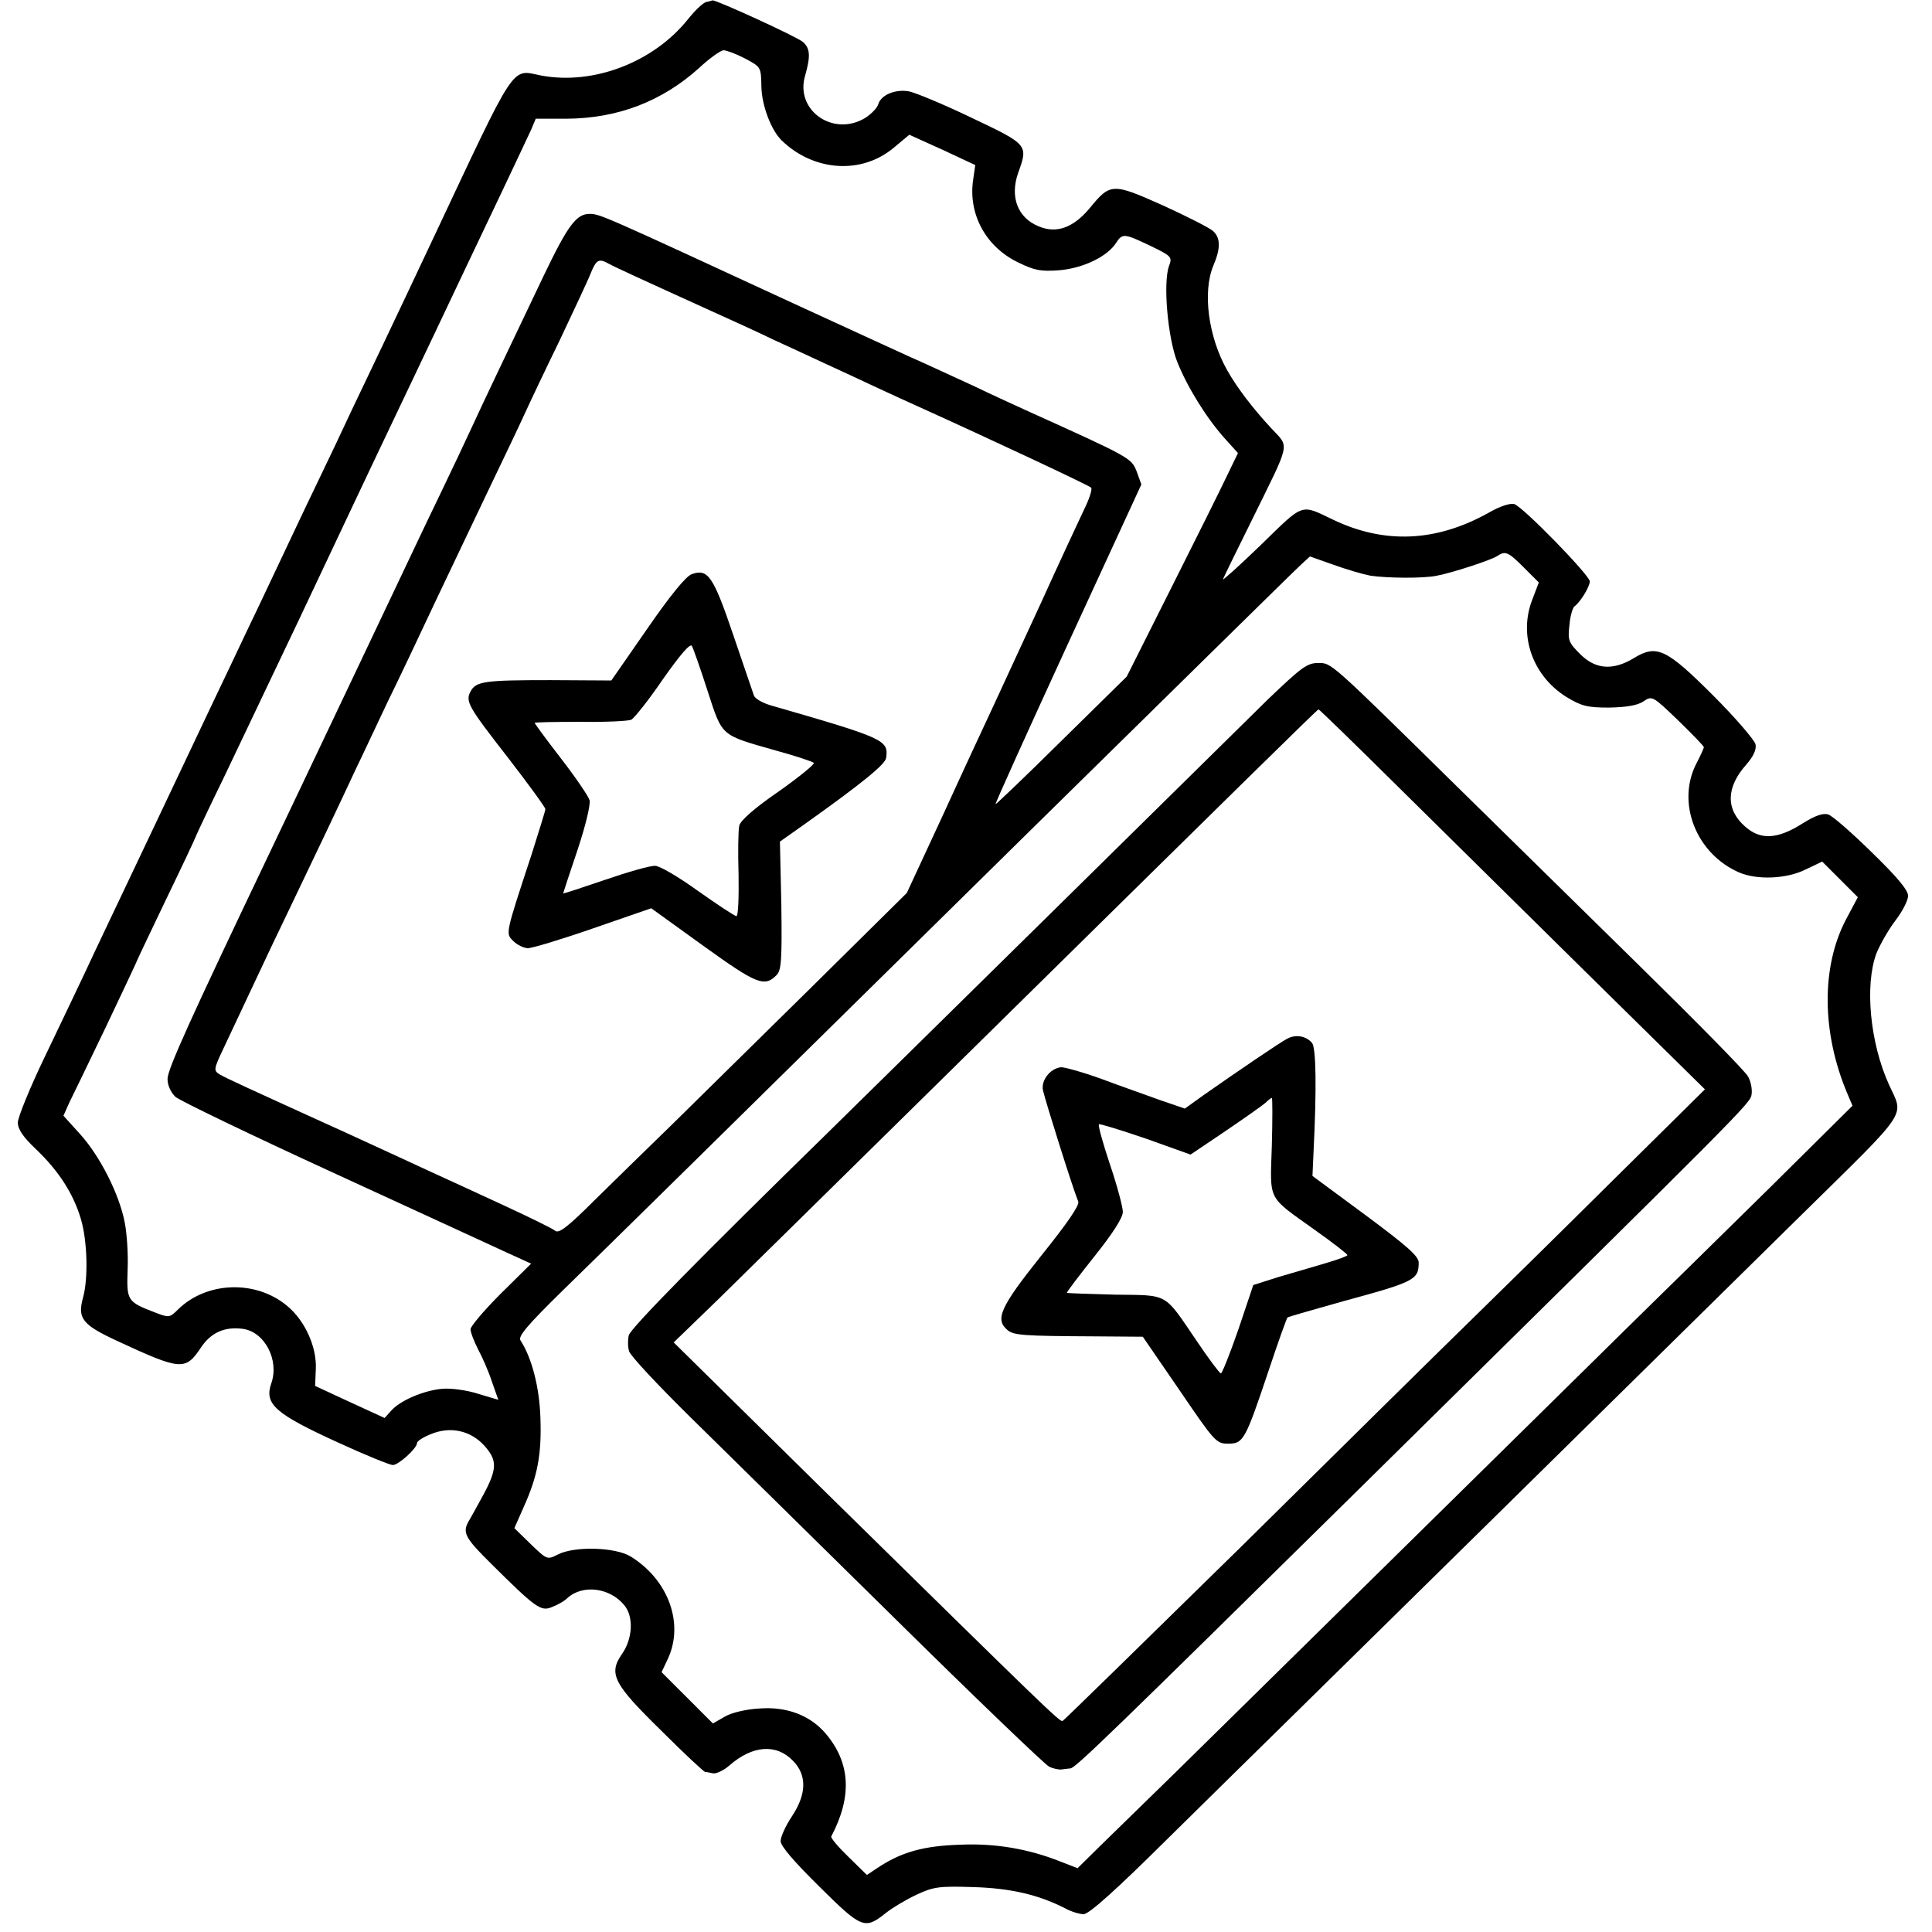
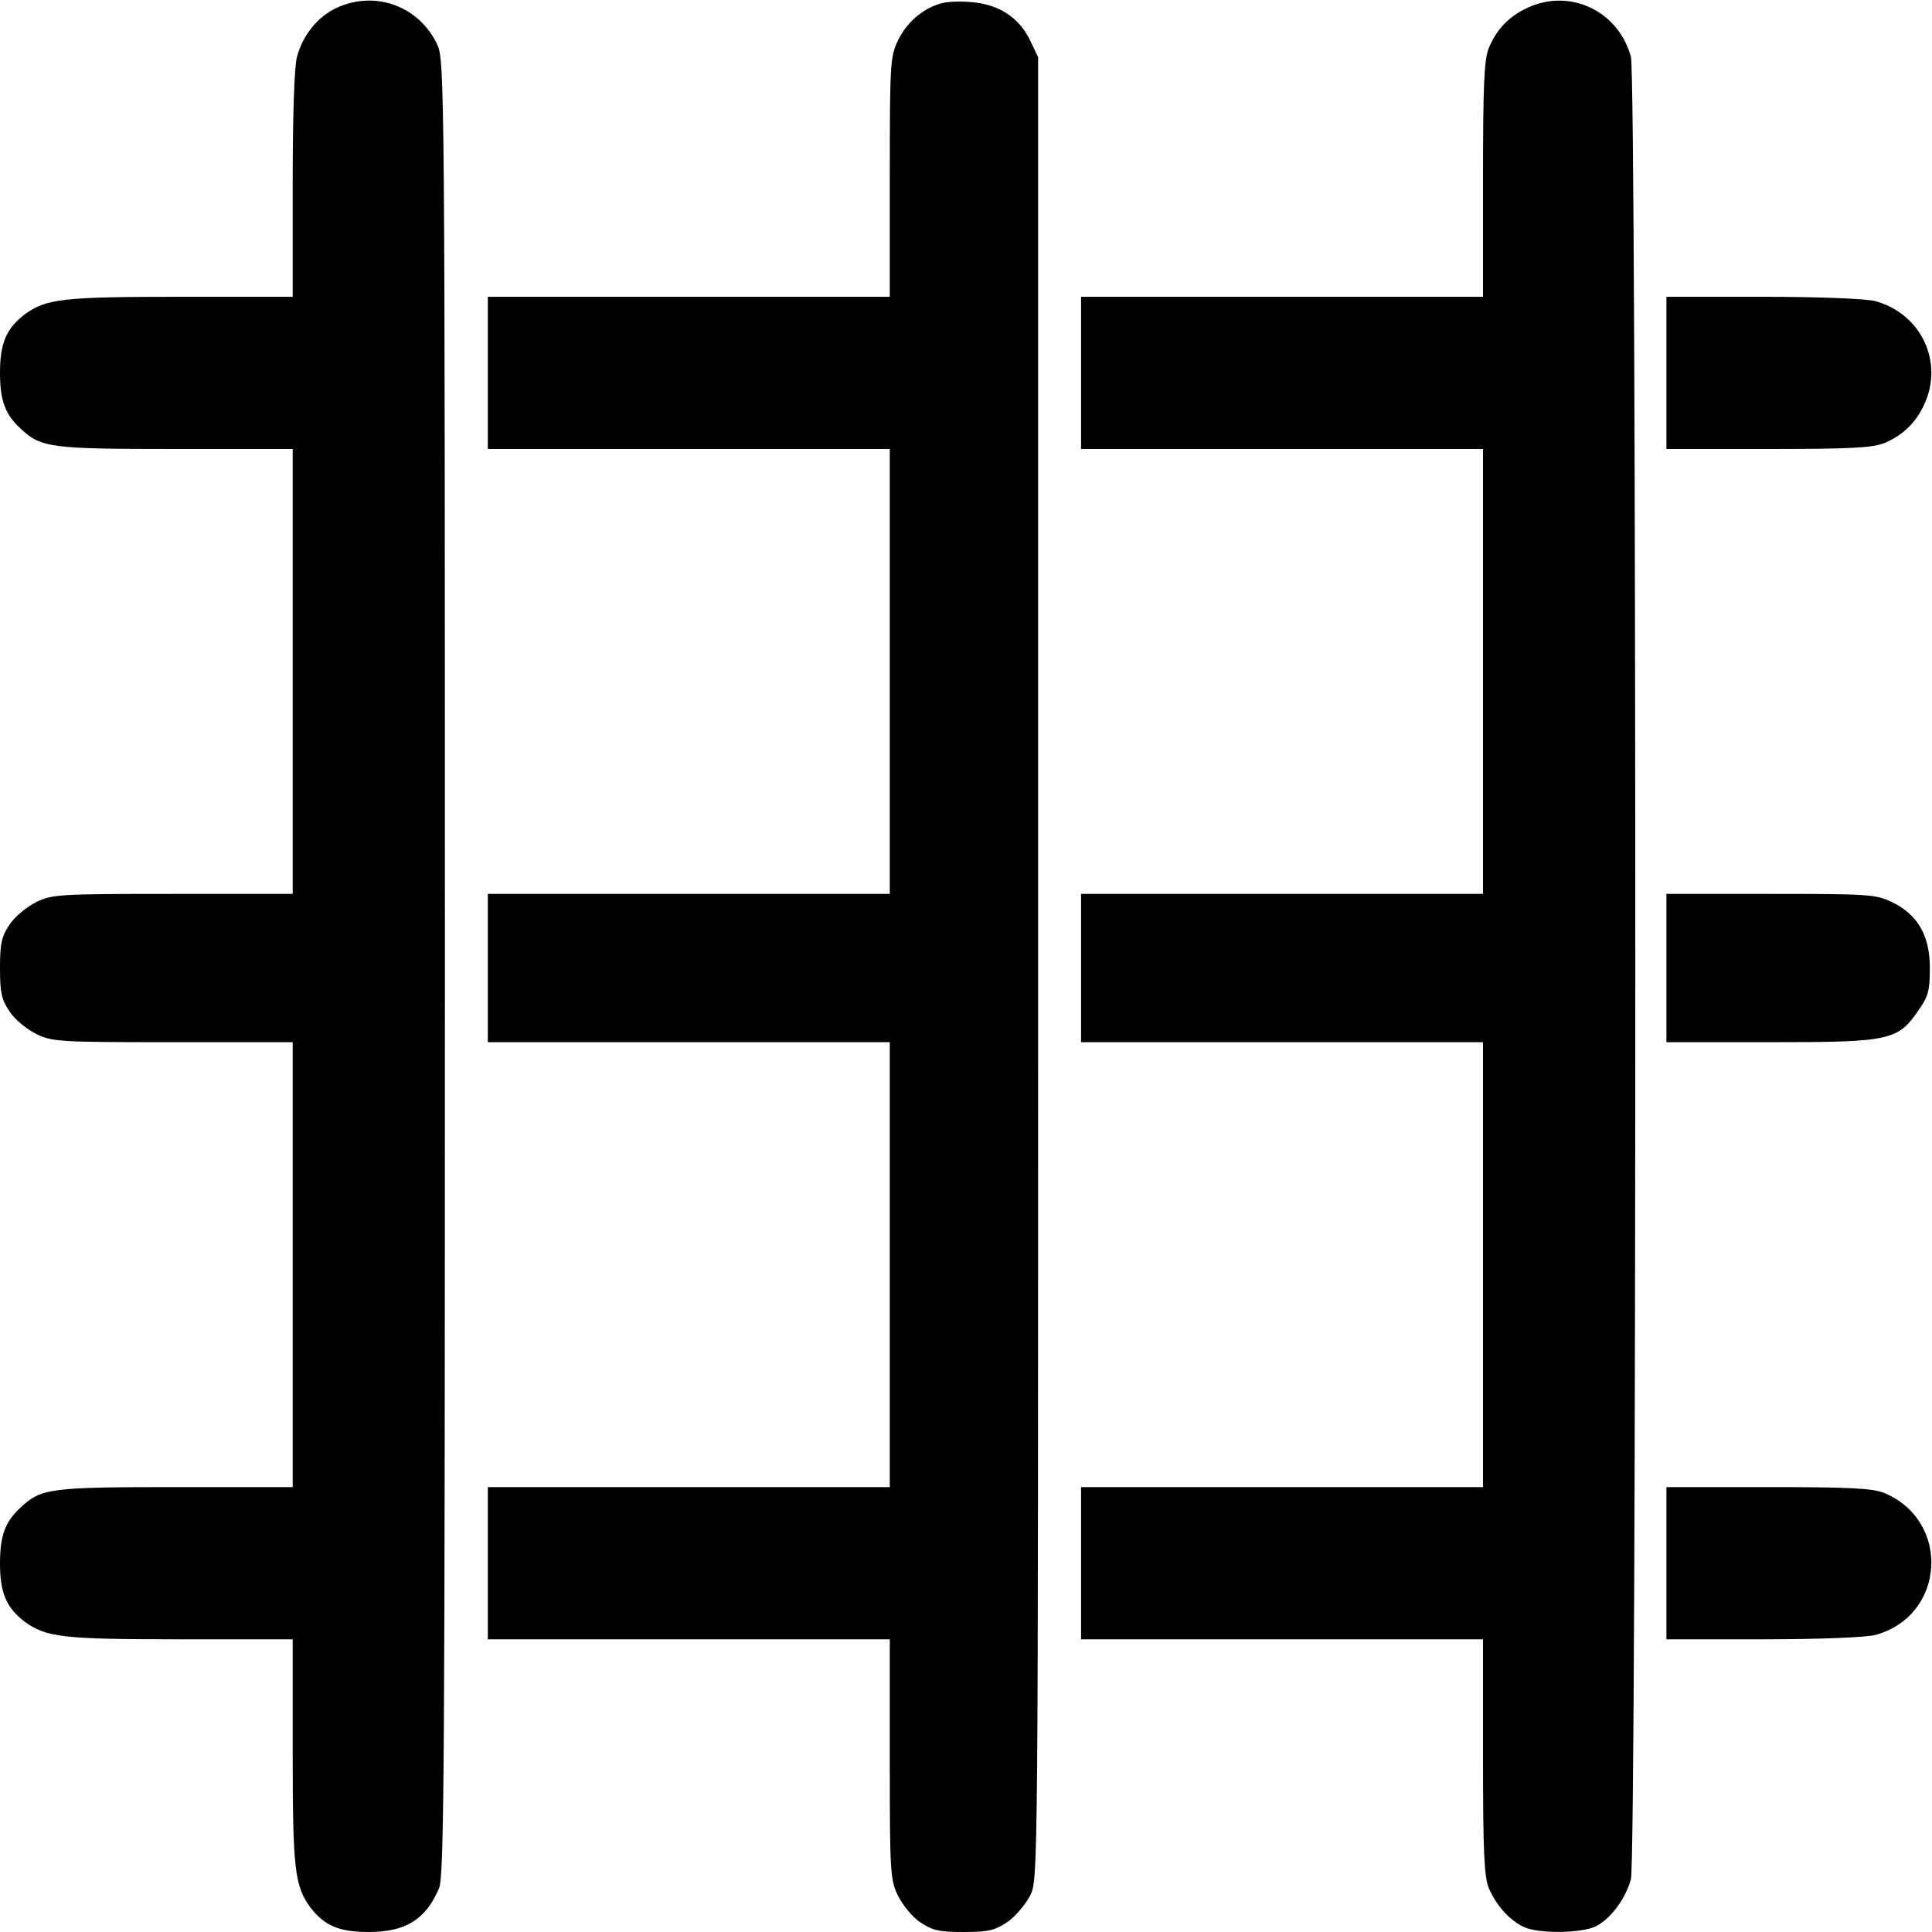
<svg xmlns="http://www.w3.org/2000/svg" version="1.0" width="16pt" height="16pt" viewBox="0 0 16 16" preserveAspectRatio="xMidYMid meet">
-   <g transform="translate(0,16) scale(0.002952,-0.002952)" fill="#000000" stroke="none">
-     <path d="M1980 5414 c-9 -3 -31 -24 -50 -48 -97 -121 -265 -185 -411 -158 -87 17 -66 48 -309 -468 -45 -96 -104 -220 -130 -275 -26 -55 -68 -143 -93 -195 -24 -52 -70 -149 -102 -215 -32 -66 -74 -156 -95 -200 -21 -44 -63 -134 -95 -200 -31 -66 -74 -156 -95 -200 -21 -44 -102 -215 -180 -380 -78 -165 -160 -336 -180 -380 -21 -44 -72 -152 -114 -239 -42 -87 -76 -171 -76 -185 0 -19 15 -41 51 -75 64 -61 105 -125 126 -196 18 -61 21 -166 6 -220 -16 -58 -3 -76 94 -121 181 -84 193 -85 237 -19 28 42 67 59 118 52 61 -9 102 -88 79 -153 -20 -58 10 -85 190 -167 74 -34 143 -62 151 -62 16 0 68 47 68 62 0 5 17 16 37 24 56 24 114 11 153 -33 36 -41 35 -65 -7 -142 -14 -25 -31 -57 -39 -70 -17 -31 -9 -46 65 -119 123 -122 138 -133 168 -121 16 6 36 17 45 26 43 39 120 29 160 -21 26 -32 23 -93 -7 -136 -39 -56 -24 -84 112 -217 62 -62 117 -113 121 -114 4 0 14 -2 23 -4 9 -1 29 8 45 22 65 57 132 62 179 13 39 -40 38 -93 -3 -155 -18 -27 -32 -58 -32 -70 0 -14 38 -58 109 -128 119 -118 127 -121 187 -73 19 15 58 38 86 51 47 22 64 24 158 21 104 -3 183 -21 259 -60 16 -9 40 -16 51 -16 15 0 91 68 233 209 117 115 282 278 369 363 155 152 876 862 1411 1389 309 304 288 274 246 367 -53 117 -68 278 -35 367 10 25 34 67 53 92 20 26 36 57 36 70 0 16 -31 53 -102 122 -56 55 -111 103 -122 106 -14 5 -37 -3 -72 -25 -71 -45 -118 -47 -161 -9 -55 48 -54 110 3 174 20 23 29 42 26 57 -3 12 -56 74 -118 136 -132 132 -159 145 -223 106 -59 -36 -108 -32 -151 11 -33 33 -35 39 -30 82 2 25 9 48 14 52 16 11 43 55 43 70 0 17 -187 209 -212 217 -11 3 -40 -6 -71 -24 -148 -83 -294 -89 -439 -19 -90 43 -79 47 -200 -71 -61 -59 -109 -102 -107 -97 2 6 39 81 82 168 109 222 105 200 54 255 -53 57 -97 115 -124 163 -53 93 -70 220 -39 294 21 49 20 78 -1 97 -10 9 -73 41 -141 72 -141 63 -147 63 -205 -8 -46 -55 -93 -72 -143 -51 -59 24 -81 82 -58 149 29 80 29 80 -131 156 -79 38 -159 71 -176 74 -38 6 -77 -10 -85 -36 -3 -11 -20 -28 -37 -39 -90 -54 -198 22 -168 120 15 53 14 75 -6 93 -17 15 -245 119 -254 117 -2 -1 -11 -3 -19 -5z m110 -158 c45 -24 45 -24 46 -79 1 -52 27 -122 57 -151 91 -88 226 -96 316 -19 l42 35 93 -42 92 -43 -6 -42 c-14 -95 35 -187 126 -231 47 -23 64 -26 117 -22 67 6 135 39 159 78 17 26 23 25 96 -10 58 -28 61 -31 52 -55 -18 -46 -4 -204 23 -271 29 -72 82 -157 133 -214 l37 -41 -30 -62 c-16 -34 -86 -175 -156 -314 l-126 -251 -183 -180 c-101 -100 -184 -179 -185 -178 -2 1 90 204 203 450 l206 447 -13 36 c-15 38 -16 39 -304 169 -33 15 -103 47 -155 72 -52 24 -113 52 -135 62 -22 9 -186 85 -365 167 -539 249 -547 253 -576 253 -37 0 -61 -32 -129 -174 -115 -241 -167 -350 -202 -426 -19 -41 -59 -126 -89 -188 -30 -61 -134 -282 -233 -490 -98 -207 -207 -435 -241 -507 -229 -480 -290 -615 -290 -642 0 -18 9 -37 22 -50 13 -11 212 -107 443 -213 231 -106 450 -207 487 -224 l68 -31 -85 -84 c-47 -47 -85 -92 -85 -100 0 -9 10 -34 21 -56 12 -22 30 -63 39 -91 l18 -51 -57 17 c-31 10 -75 16 -99 14 -52 -4 -120 -33 -145 -62 l-18 -20 -98 45 -97 45 2 47 c3 63 -31 137 -81 178 -88 73 -225 68 -305 -10 -24 -24 -26 -24 -65 -9 -78 30 -80 33 -77 119 2 43 -2 103 -8 133 -15 79 -69 186 -125 248 l-47 52 17 38 c10 20 56 115 102 211 45 95 83 175 83 176 0 2 38 82 85 180 47 97 85 178 85 180 0 1 35 76 79 166 43 90 137 288 209 439 123 260 162 344 283 598 72 151 135 284 179 377 21 44 69 145 107 225 38 80 75 159 83 176 l13 31 87 0 c144 1 268 49 372 143 29 27 60 49 68 49 8 0 35 -10 60 -23z m-382 -576 c17 -9 64 -31 282 -130 58 -26 139 -63 180 -83 41 -19 107 -49 145 -67 39 -18 102 -47 140 -65 39 -18 93 -43 120 -55 197 -89 481 -222 486 -228 4 -4 -5 -32 -20 -62 -14 -30 -69 -147 -120 -260 -52 -113 -112 -242 -133 -288 -21 -45 -85 -182 -141 -305 l-103 -222 -269 -266 c-149 -147 -324 -319 -390 -384 -66 -64 -164 -160 -217 -212 -74 -74 -100 -94 -110 -86 -7 6 -74 39 -148 73 -74 34 -164 76 -200 92 -36 17 -139 64 -230 106 -295 134 -345 157 -364 168 -17 11 -17 14 12 75 94 199 124 265 172 364 85 177 160 335 197 415 20 41 60 127 90 190 31 63 93 194 138 290 46 96 113 238 150 315 37 77 80 167 95 200 15 33 60 128 100 210 39 83 79 167 87 188 16 39 23 43 51 27z m2567 -852 l42 -42 -19 -50 c-38 -100 2 -212 96 -271 43 -26 59 -30 120 -30 49 1 79 6 96 17 25 17 26 16 98 -53 39 -38 72 -72 72 -75 0 -3 -9 -23 -21 -46 -57 -111 0 -254 121 -306 50 -21 132 -18 186 9 l46 22 50 -50 50 -50 -33 -62 c-70 -133 -69 -318 4 -490 l14 -33 -229 -227 c-126 -124 -305 -300 -398 -391 -92 -91 -385 -379 -650 -640 -265 -261 -546 -537 -623 -613 -78 -76 -172 -168 -208 -203 l-66 -65 -49 19 c-88 35 -181 51 -277 47 -107 -3 -170 -21 -238 -67 l-27 -18 -52 51 c-28 27 -50 53 -48 57 59 112 54 206 -15 288 -44 52 -110 77 -187 71 -37 -2 -79 -12 -97 -23 l-33 -19 -72 72 -72 72 17 36 c47 99 3 222 -103 288 -43 27 -159 30 -205 6 -30 -15 -30 -15 -76 29 l-46 45 27 61 c38 85 50 146 46 251 -3 84 -24 166 -56 215 -7 11 20 43 119 140 107 104 472 463 1301 1280 345 339 750 738 771 757 l24 22 65 -23 c36 -13 83 -27 105 -31 47 -7 149 -8 186 0 43 8 153 44 169 55 23 15 30 13 75 -32z" />
-     <path d="M1940 3809 c-16 -6 -61 -61 -125 -154 l-100 -144 -171 1 c-183 0 -209 -3 -224 -32 -15 -28 -6 -43 107 -188 57 -74 103 -137 103 -142 0 -4 -18 -62 -39 -128 -74 -225 -73 -220 -51 -242 11 -11 30 -20 41 -20 12 0 95 25 184 56 l162 56 147 -106 c150 -108 171 -116 205 -81 13 13 15 44 13 195 l-4 179 68 48 c163 116 228 169 230 187 7 50 -4 55 -323 147 -24 7 -45 19 -48 28 -3 9 -29 85 -58 170 -56 165 -71 187 -117 170z m45 -327 c42 -129 35 -123 190 -167 55 -15 103 -31 108 -35 4 -3 -40 -39 -98 -80 -67 -46 -107 -81 -111 -96 -3 -12 -4 -75 -2 -138 1 -64 -1 -116 -6 -116 -5 0 -53 32 -107 70 -54 39 -108 71 -121 71 -13 1 -76 -17 -140 -39 -65 -22 -118 -40 -118 -38 0 1 18 56 40 121 23 69 37 128 34 140 -3 11 -39 64 -80 117 -41 53 -74 98 -74 100 0 2 57 3 128 3 70 -1 134 2 143 6 8 4 49 55 89 114 48 68 76 101 81 93 4 -7 24 -64 44 -126z" />
-     <path d="M3557 3458 c-58 -57 -331 -326 -607 -598 -276 -272 -557 -548 -624 -614 -357 -349 -557 -552 -562 -572 -3 -13 -3 -33 1 -45 4 -13 79 -93 166 -179 86 -85 345 -339 574 -565 229 -226 426 -415 438 -421 12 -6 28 -9 35 -8 6 1 18 2 25 3 14 1 110 94 813 787 1089 1074 1094 1078 1098 1104 2 14 -2 36 -10 50 -7 14 -145 154 -306 312 -161 158 -390 383 -509 500 -364 358 -353 348 -392 348 -30 0 -47 -13 -140 -102z m362 -242 c119 -118 362 -357 540 -533 l324 -319 -259 -256 c-142 -141 -324 -320 -404 -398 -80 -78 -367 -361 -638 -629 -272 -267 -497 -487 -501 -489 -8 -3 -43 31 -675 652 l-416 410 124 120 c68 67 353 347 632 622 873 860 1049 1033 1053 1034 2 0 101 -96 220 -214z" />
-     <path d="M3611 2506 c-21 -11 -140 -92 -237 -160 l-50 -36 -70 24 c-38 14 -113 40 -166 60 -53 19 -104 33 -112 32 -31 -4 -56 -38 -50 -65 8 -34 83 -273 99 -312 4 -10 -31 -61 -105 -153 -114 -143 -129 -177 -94 -207 18 -15 42 -17 245 -18 l135 -1 103 -150 c98 -144 103 -150 136 -150 43 0 48 8 114 205 27 81 51 148 53 149 2 2 73 22 158 46 199 54 210 60 210 108 0 18 -32 46 -149 133 l-149 110 3 67 c9 180 7 292 -4 306 -17 20 -46 25 -70 12z m-43 -301 c-5 -157 -14 -139 120 -235 51 -36 92 -68 92 -71 0 -3 -28 -13 -62 -23 -35 -10 -94 -28 -133 -39 l-69 -22 -42 -125 c-24 -69 -46 -124 -49 -123 -4 1 -34 41 -67 90 -94 138 -77 129 -230 131 -73 2 -133 4 -135 5 -1 2 34 48 77 102 52 65 80 109 80 125 0 14 -16 74 -36 133 -20 60 -34 110 -31 113 2 2 61 -16 131 -40 l126 -45 98 66 c53 36 104 72 112 79 8 8 16 14 18 14 2 0 2 -61 0 -135z" />
+   <g transform="translate(0,16) scale(0.003232,-0.003232)" fill="#000000" stroke="none">
+     <path d="M864 4931 c-49 -22 -88 -70 -103 -126 -7 -25 -11 -151 -11 -327 l0 -288 -287 0 c-305 0 -345 -5 -401 -46 -46 -36 -62 -73 -62 -149 0 -70 13 -106 52 -142 53 -50 76 -53 398 -53 l300 0 0 -570 0 -570 -307 0 c-291 0 -309 -1 -350 -21 -24 -12 -55 -37 -68 -57 -21 -31 -25 -48 -25 -112 0 -64 4 -81 25 -112 13 -20 44 -45 68 -57 41 -20 59 -21 350 -21 l307 0 0 -570 0 -570 -300 0 c-322 0 -345 -3 -398 -53 -39 -36 -52 -72 -52 -142 0 -76 16 -113 62 -149 56 -41 96 -46 401 -46 l287 0 0 -287 c0 -305 5 -345 46 -401 36 -46 73 -62 149 -62 94 0 146 32 180 112 13 33 15 286 15 2360 0 2237 -1 2324 -19 2363 -46 99 -158 141 -257 96z" />
+     <path d="M2408 4941 c-47 -15 -85 -49 -107 -94 -20 -41 -21 -60 -21 -350 l0 -307 -515 0 -515 0 0 -195 0 -195 515 0 515 0 0 -570 0 -570 -515 0 -515 0 0 -190 0 -190 515 0 515 0 0 -570 0 -570 -515 0 -515 0 0 -195 0 -195 515 0 515 0 0 -307 c0 -291 1 -309 21 -350 12 -24 37 -55 57 -68 31 -21 48 -25 111 -25 64 0 80 4 113 26 20 14 46 45 58 68 20 42 20 49 20 2376 l0 2334 -21 44 c-28 58 -81 92 -150 97 -30 3 -66 1 -81 -4z" />
+     <path d="M3915 4931 c-48 -22 -79 -54 -100 -103 -12 -31 -15 -89 -15 -338 l0 -300 -515 0 -515 0 0 -195 0 -195 515 0 515 0 0 -570 0 -570 -515 0 -515 0 0 -190 0 -190 515 0 515 0 0 -570 0 -570 -515 0 -515 0 0 -195 0 -195 515 0 515 0 0 -300 c0 -249 3 -307 15 -338 19 -43 50 -79 87 -98 36 -19 151 -18 188 1 38 20 75 70 89 120 15 57 15 4613 0 4670 -32 117 -155 176 -264 126z" />
+     <path d="M4270 3995 l0 -195 260 0 c213 0 267 3 298 15 49 21 81 52 103 100 50 109 -9 232 -126 264 -24 6 -140 11 -287 11 l-248 0 0 -195z" />
+     <path d="M4270 2470 l0 -190 267 0 c305 0 326 4 379 82 25 35 29 51 29 108 0 83 -31 137 -97 169 -42 20 -60 21 -311 21 l-267 0 0 -190z" />
+     <path d="M4270 945 l0 -195 248 0 c147 0 263 5 287 11 180 49 195 292 23 364 -31 12 -85 15 -298 15 l-260 0 0 -195z" />
  </g>
</svg>
